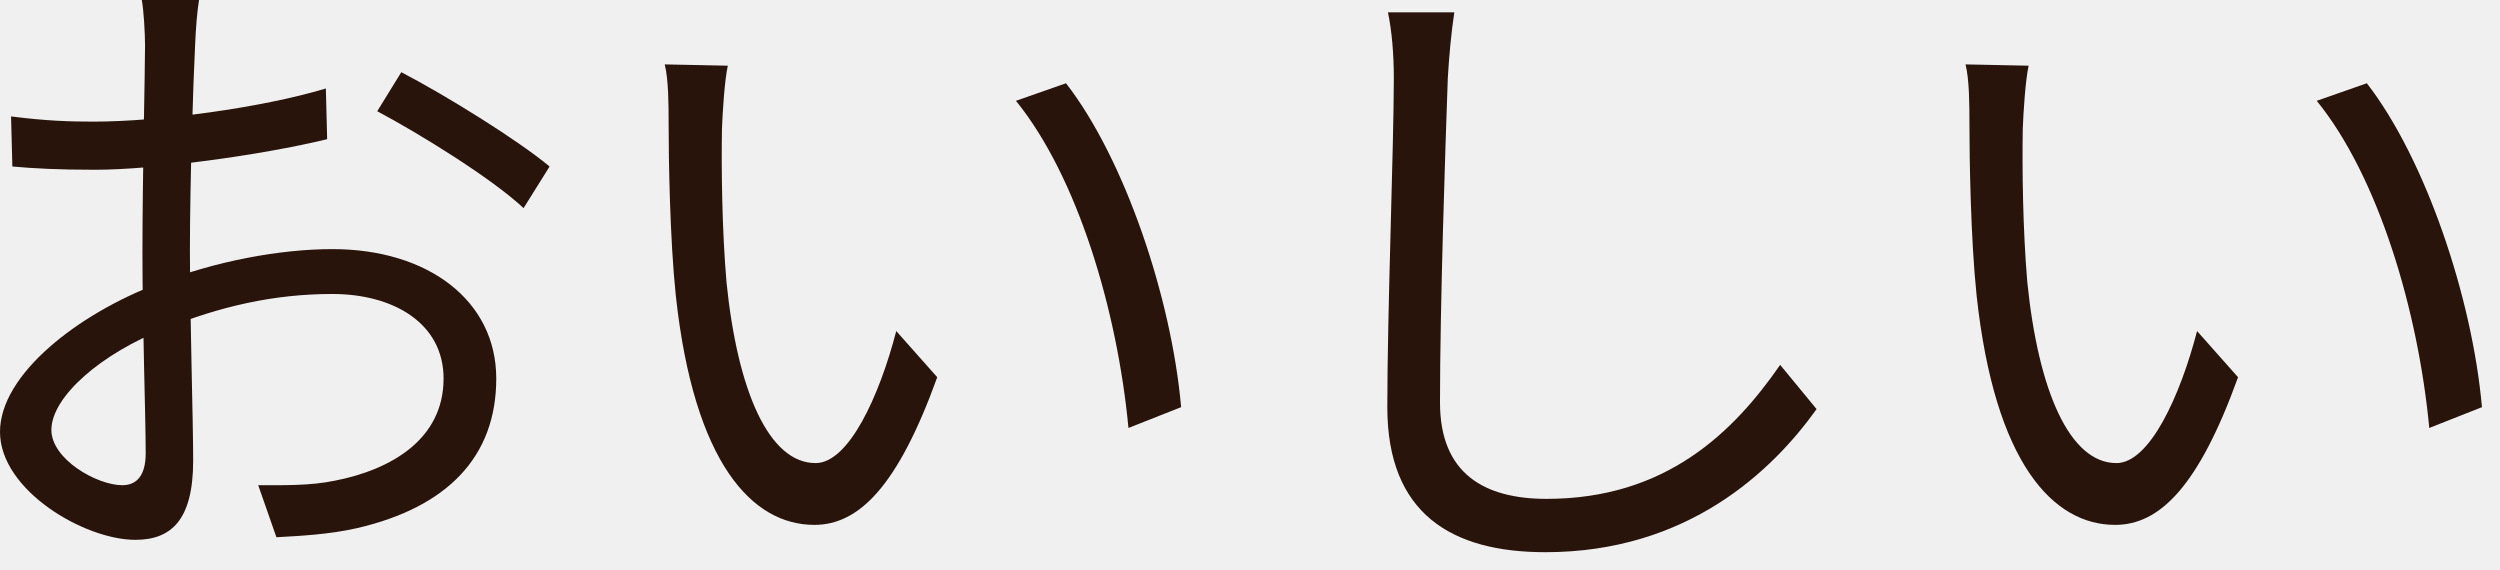
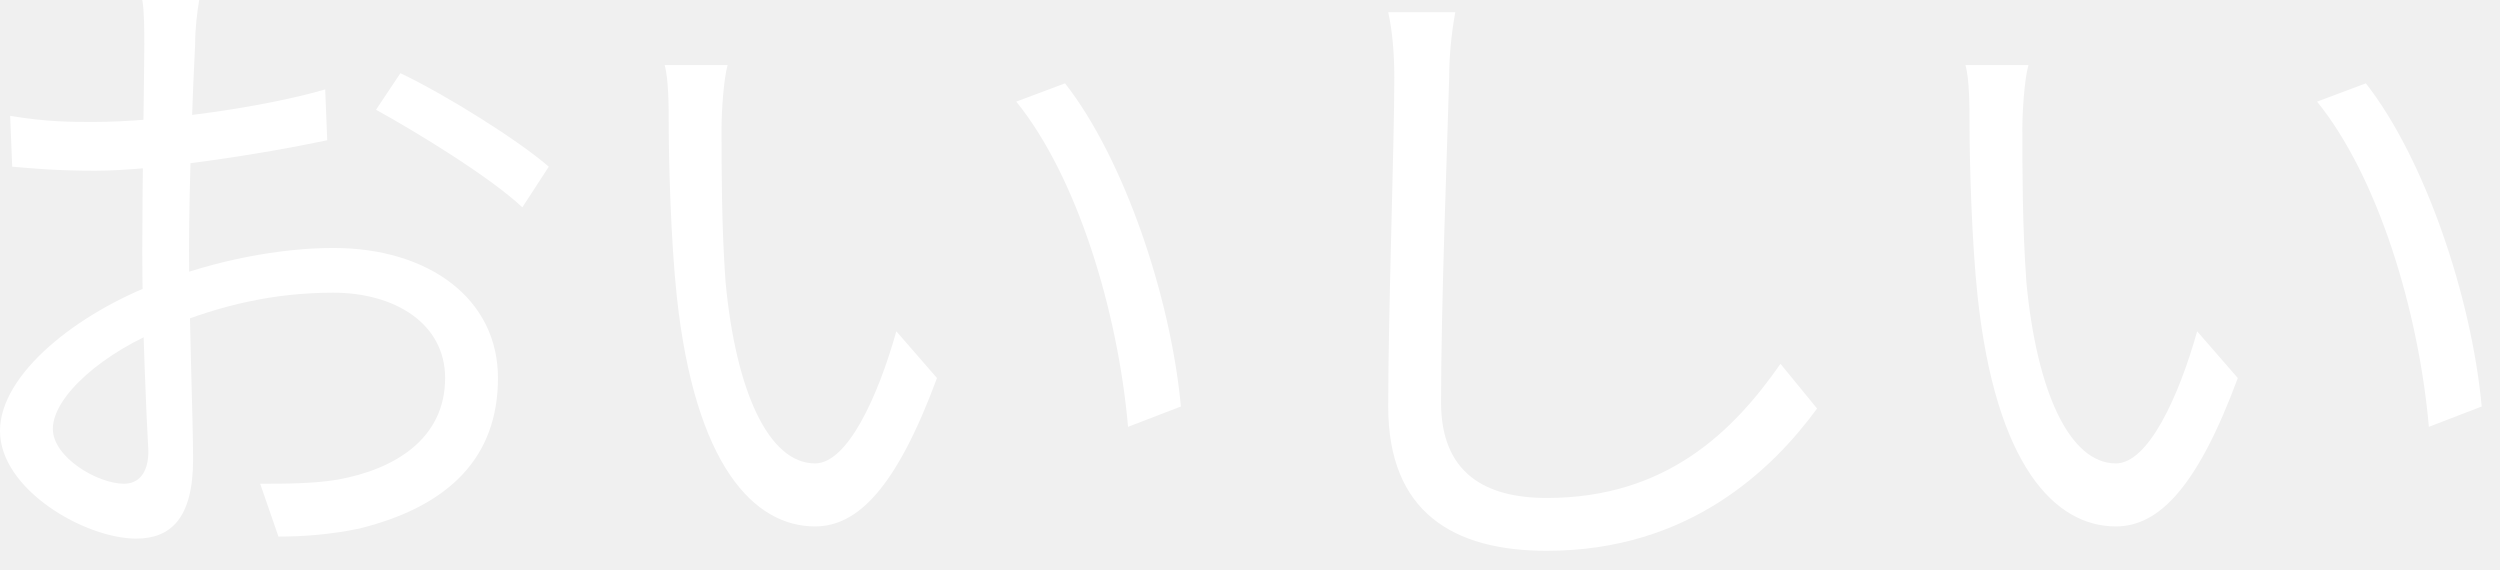
- <svg xmlns="http://www.w3.org/2000/svg" width="123" height="28" viewBox="0 0 123 28" fill="none">
-   <path d="M99.808 3.232C99.648 3.968 99.552 5.504 99.52 6.336C99.488 8.32 99.52 11.264 99.744 13.888C100.288 19.232 101.824 22.784 104.128 22.784C105.76 22.784 107.264 19.488 108.096 16.288L110.112 18.56C108.16 23.968 106.24 25.824 104.064 25.824C101.024 25.824 98.144 22.816 97.248 14.528C96.96 11.776 96.896 7.872 96.896 6.016C96.896 5.28 96.896 3.904 96.704 3.168L99.808 3.232ZM116.448 4.096C119.328 7.808 121.632 14.624 122.112 20.032L119.52 21.056C118.976 15.296 117.024 8.704 113.984 4.96L116.448 4.096Z" fill="#28140B" />
-   <path d="M71.552 0.608C71.392 1.664 71.296 2.784 71.232 3.84C71.104 7.456 70.848 15.04 70.848 19.808C70.848 23.328 73.056 24.544 76.096 24.544C81.952 24.544 85.28 21.28 87.584 17.952L89.376 20.128C87.2 23.168 83.04 27.168 76.032 27.168C71.424 27.168 68.256 25.28 68.256 20.032C68.256 15.296 68.576 7.2 68.576 3.84C68.576 2.656 68.48 1.536 68.288 0.608H71.552Z" fill="#28140B" />
-   <path d="M35.808 3.232C35.648 3.968 35.552 5.504 35.52 6.336C35.488 8.32 35.52 11.264 35.744 13.888C36.288 19.232 37.824 22.784 40.128 22.784C41.76 22.784 43.264 19.488 44.096 16.288L46.112 18.56C44.16 23.968 42.24 25.824 40.064 25.824C37.024 25.824 34.144 22.816 33.248 14.528C32.96 11.776 32.896 7.872 32.896 6.016C32.896 5.28 32.896 3.904 32.704 3.168L35.808 3.232ZM52.448 4.096C55.328 7.808 57.632 14.624 58.112 20.032L55.52 21.056C54.976 15.296 53.024 8.704 49.984 4.96L52.448 4.096Z" fill="#28140B" />
-   <path d="M9.792 0C9.696 0.576 9.632 1.44 9.6 2.208C9.504 4.096 9.344 8.992 9.344 12.32C9.344 15.648 9.504 20.64 9.504 22.656C9.504 25.6 8.416 26.56 6.656 26.56C4.16 26.56 0 24.128 0 21.248C0 18.432 3.808 15.456 7.776 13.952C10.624 12.832 13.824 12.256 16.352 12.256C21.056 12.256 24.416 14.784 24.416 18.624C24.416 22.496 21.984 24.96 17.568 25.984C16.16 26.304 14.72 26.368 13.6 26.432L12.704 23.872C13.92 23.872 15.264 23.904 16.48 23.648C19.264 23.104 21.824 21.6 21.824 18.624C21.824 15.904 19.36 14.464 16.352 14.464C13.472 14.464 10.848 15.072 8.128 16.16C4.992 17.376 2.528 19.52 2.528 21.152C2.528 22.592 4.768 23.872 6.016 23.872C6.752 23.872 7.168 23.36 7.168 22.304C7.168 20.448 7.008 16 7.008 12.448C7.008 8.768 7.136 3.552 7.136 2.24C7.136 1.632 7.072 0.512 6.976 0H9.792ZM19.744 3.552C22.016 4.736 25.504 6.912 27.04 8.192L25.76 10.24C24.192 8.768 20.608 6.56 18.56 5.472L19.744 3.552ZM0.544 5.728C2.304 5.952 3.456 5.984 4.608 5.984C7.776 5.984 12.864 5.312 16.032 4.352L16.096 6.848C12.8 7.648 7.552 8.352 4.672 8.352C2.88 8.352 1.664 8.288 0.608 8.192L0.544 5.728Z" fill="#28140B" />
+ <svg xmlns="http://www.w3.org/2000/svg" version="1.1" id="Layer_1" x="0px" y="0px" viewBox="0 0 123 28" style="enable-background:new 0 0 123 28;" xml:space="preserve">
+   <style type="text/css">
+ 	.st0{fill:#FFFFFF;}
+ </style>
+   <path class="st0" d="M99.8,3.2c-0.2,0.7-0.3,2.3-0.3,3.1c0,2,0,4.9,0.2,7.6c0.5,5.3,2.1,8.9,4.4,8.9c1.6,0,3.1-3.3,4-6.5l2,2.3  c-2,5.4-3.9,7.3-6,7.3c-3,0-5.9-3-6.8-11.3C97,11.8,96.9,7.9,96.9,6c0-0.7,0-2.1-0.2-2.8L99.8,3.2z M116.4,4.1  c2.9,3.7,5.2,10.5,5.7,15.9l-2.6,1C119,15.3,117,8.7,114,5L116.4,4.1z" />
+   <path class="st0" d="M71.6,0.6c-0.2,1.1-0.3,2.2-0.3,3.2c-0.1,3.6-0.4,11.2-0.4,16c0,3.5,2.2,4.7,5.2,4.7c5.9,0,9.2-3.3,11.5-6.6  l1.8,2.2c-2.2,3-6.3,7-13.3,7c-4.6,0-7.8-1.9-7.8-7.1c0-4.7,0.3-12.8,0.3-16.2c0-1.2-0.1-2.3-0.3-3.2H71.6z" />
+   <path class="st0" d="M35.8,3.2c-0.2,0.7-0.3,2.3-0.3,3.1c0,2,0,4.9,0.2,7.6c0.5,5.3,2.1,8.9,4.4,8.9c1.6,0,3.1-3.3,4-6.5l2,2.3  c-2,5.4-3.9,7.3-6,7.3c-3,0-5.9-3-6.8-11.3C33,11.8,32.9,7.9,32.9,6c0-0.7,0-2.1-0.2-2.8L35.8,3.2z M52.4,4.1  c2.9,3.7,5.2,10.5,5.7,15.9l-2.6,1C55,15.3,53,8.7,50,5L52.4,4.1z" />
+   <path class="st0" d="M9.8,0C9.7,0.6,9.6,1.4,9.6,2.2C9.5,4.1,9.3,9,9.3,12.3s0.2,8.3,0.2,10.3c0,2.9-1.1,3.9-2.8,3.9  c-2.5,0-6.7-2.4-6.7-5.3c0-2.8,3.8-5.8,7.8-7.3c2.8-1.1,6-1.7,8.6-1.7c4.7,0,8.1,2.5,8.1,6.4c0,3.9-2.4,6.3-6.8,7.4  c-1.4,0.3-2.8,0.4-4,0.4l-0.9-2.6c1.2,0,2.6,0,3.8-0.2c2.8-0.5,5.3-2,5.3-5c0-2.7-2.5-4.2-5.5-4.2c-2.9,0-5.5,0.6-8.2,1.7  c-3.1,1.2-5.6,3.4-5.6,5c0,1.4,2.2,2.7,3.5,2.7c0.7,0,1.2-0.5,1.2-1.6C7.2,20.4,7,16,7,12.4C7,8.8,7.1,3.6,7.1,2.2  C7.1,1.6,7.1,0.5,7,0H9.8z M19.7,3.6C22,4.7,25.5,6.9,27,8.2l-1.3,2c-1.6-1.5-5.2-3.7-7.2-4.8L19.7,3.6z M0.5,5.7C2.3,6,3.5,6,4.6,6  C7.8,6,12.9,5.3,16,4.4l0.1,2.5C12.8,7.6,7.6,8.4,4.7,8.4c-1.8,0-3-0.1-4.1-0.2L0.5,5.7z" />
</svg>
